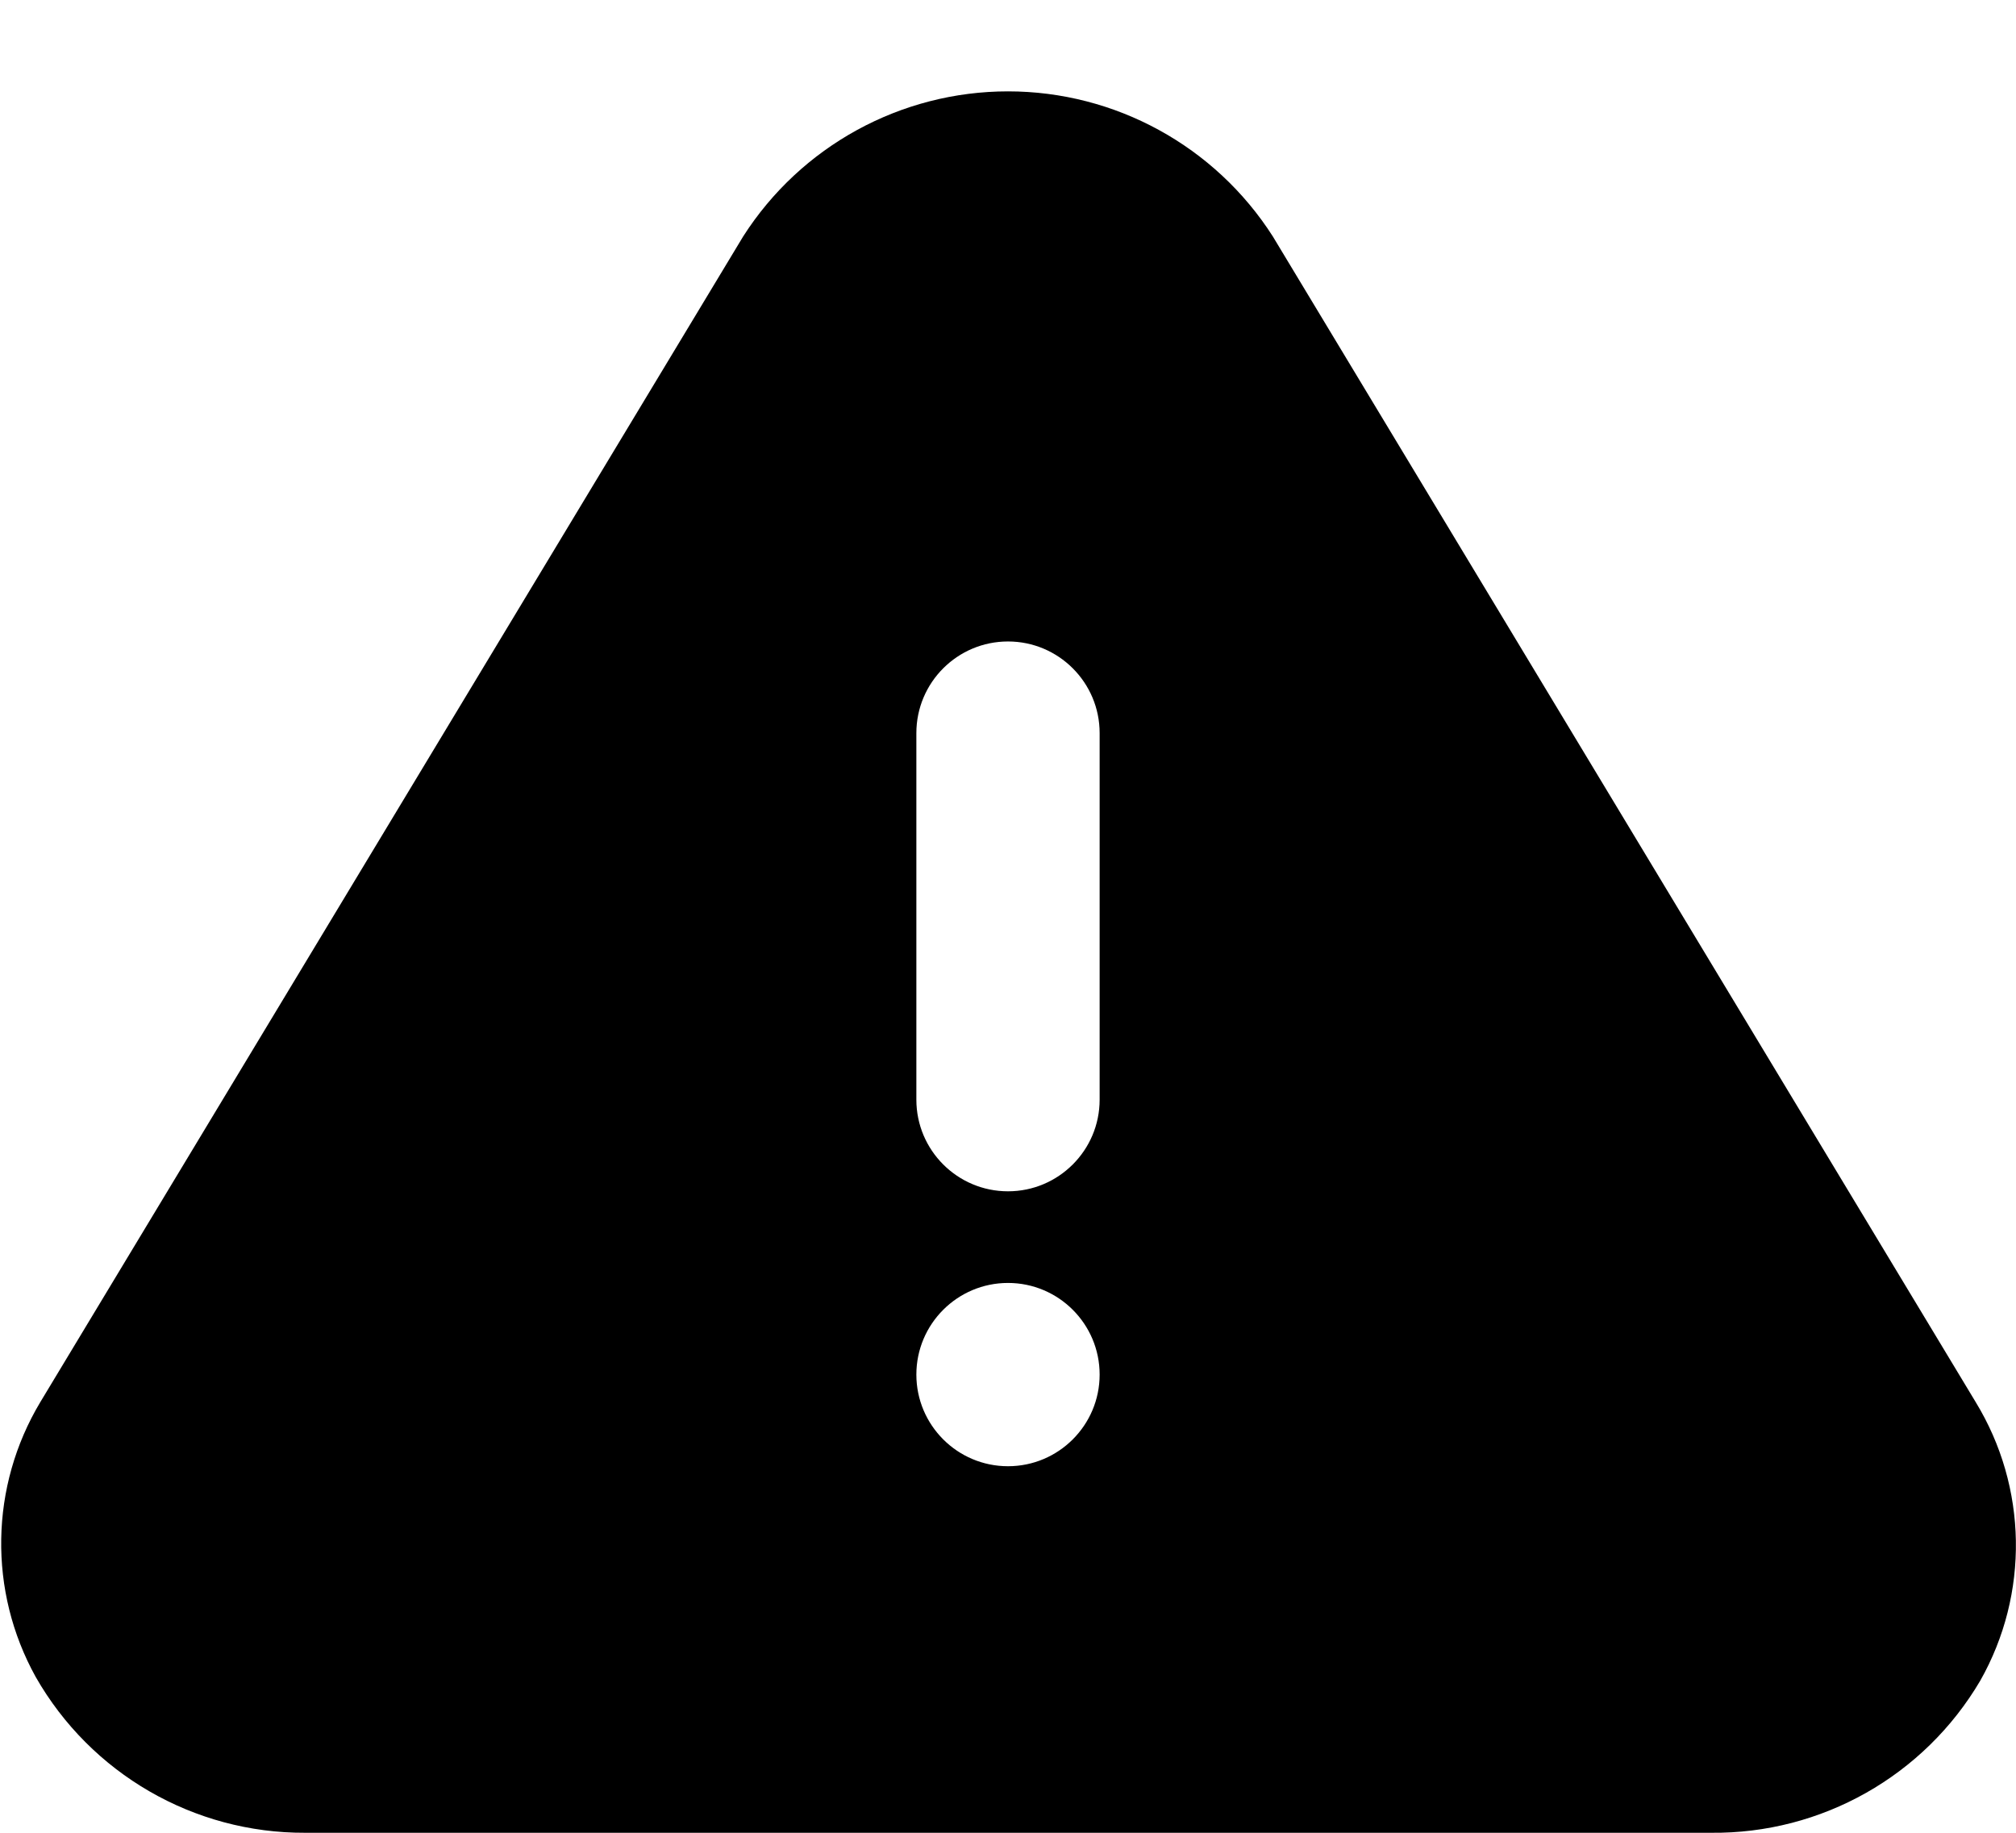
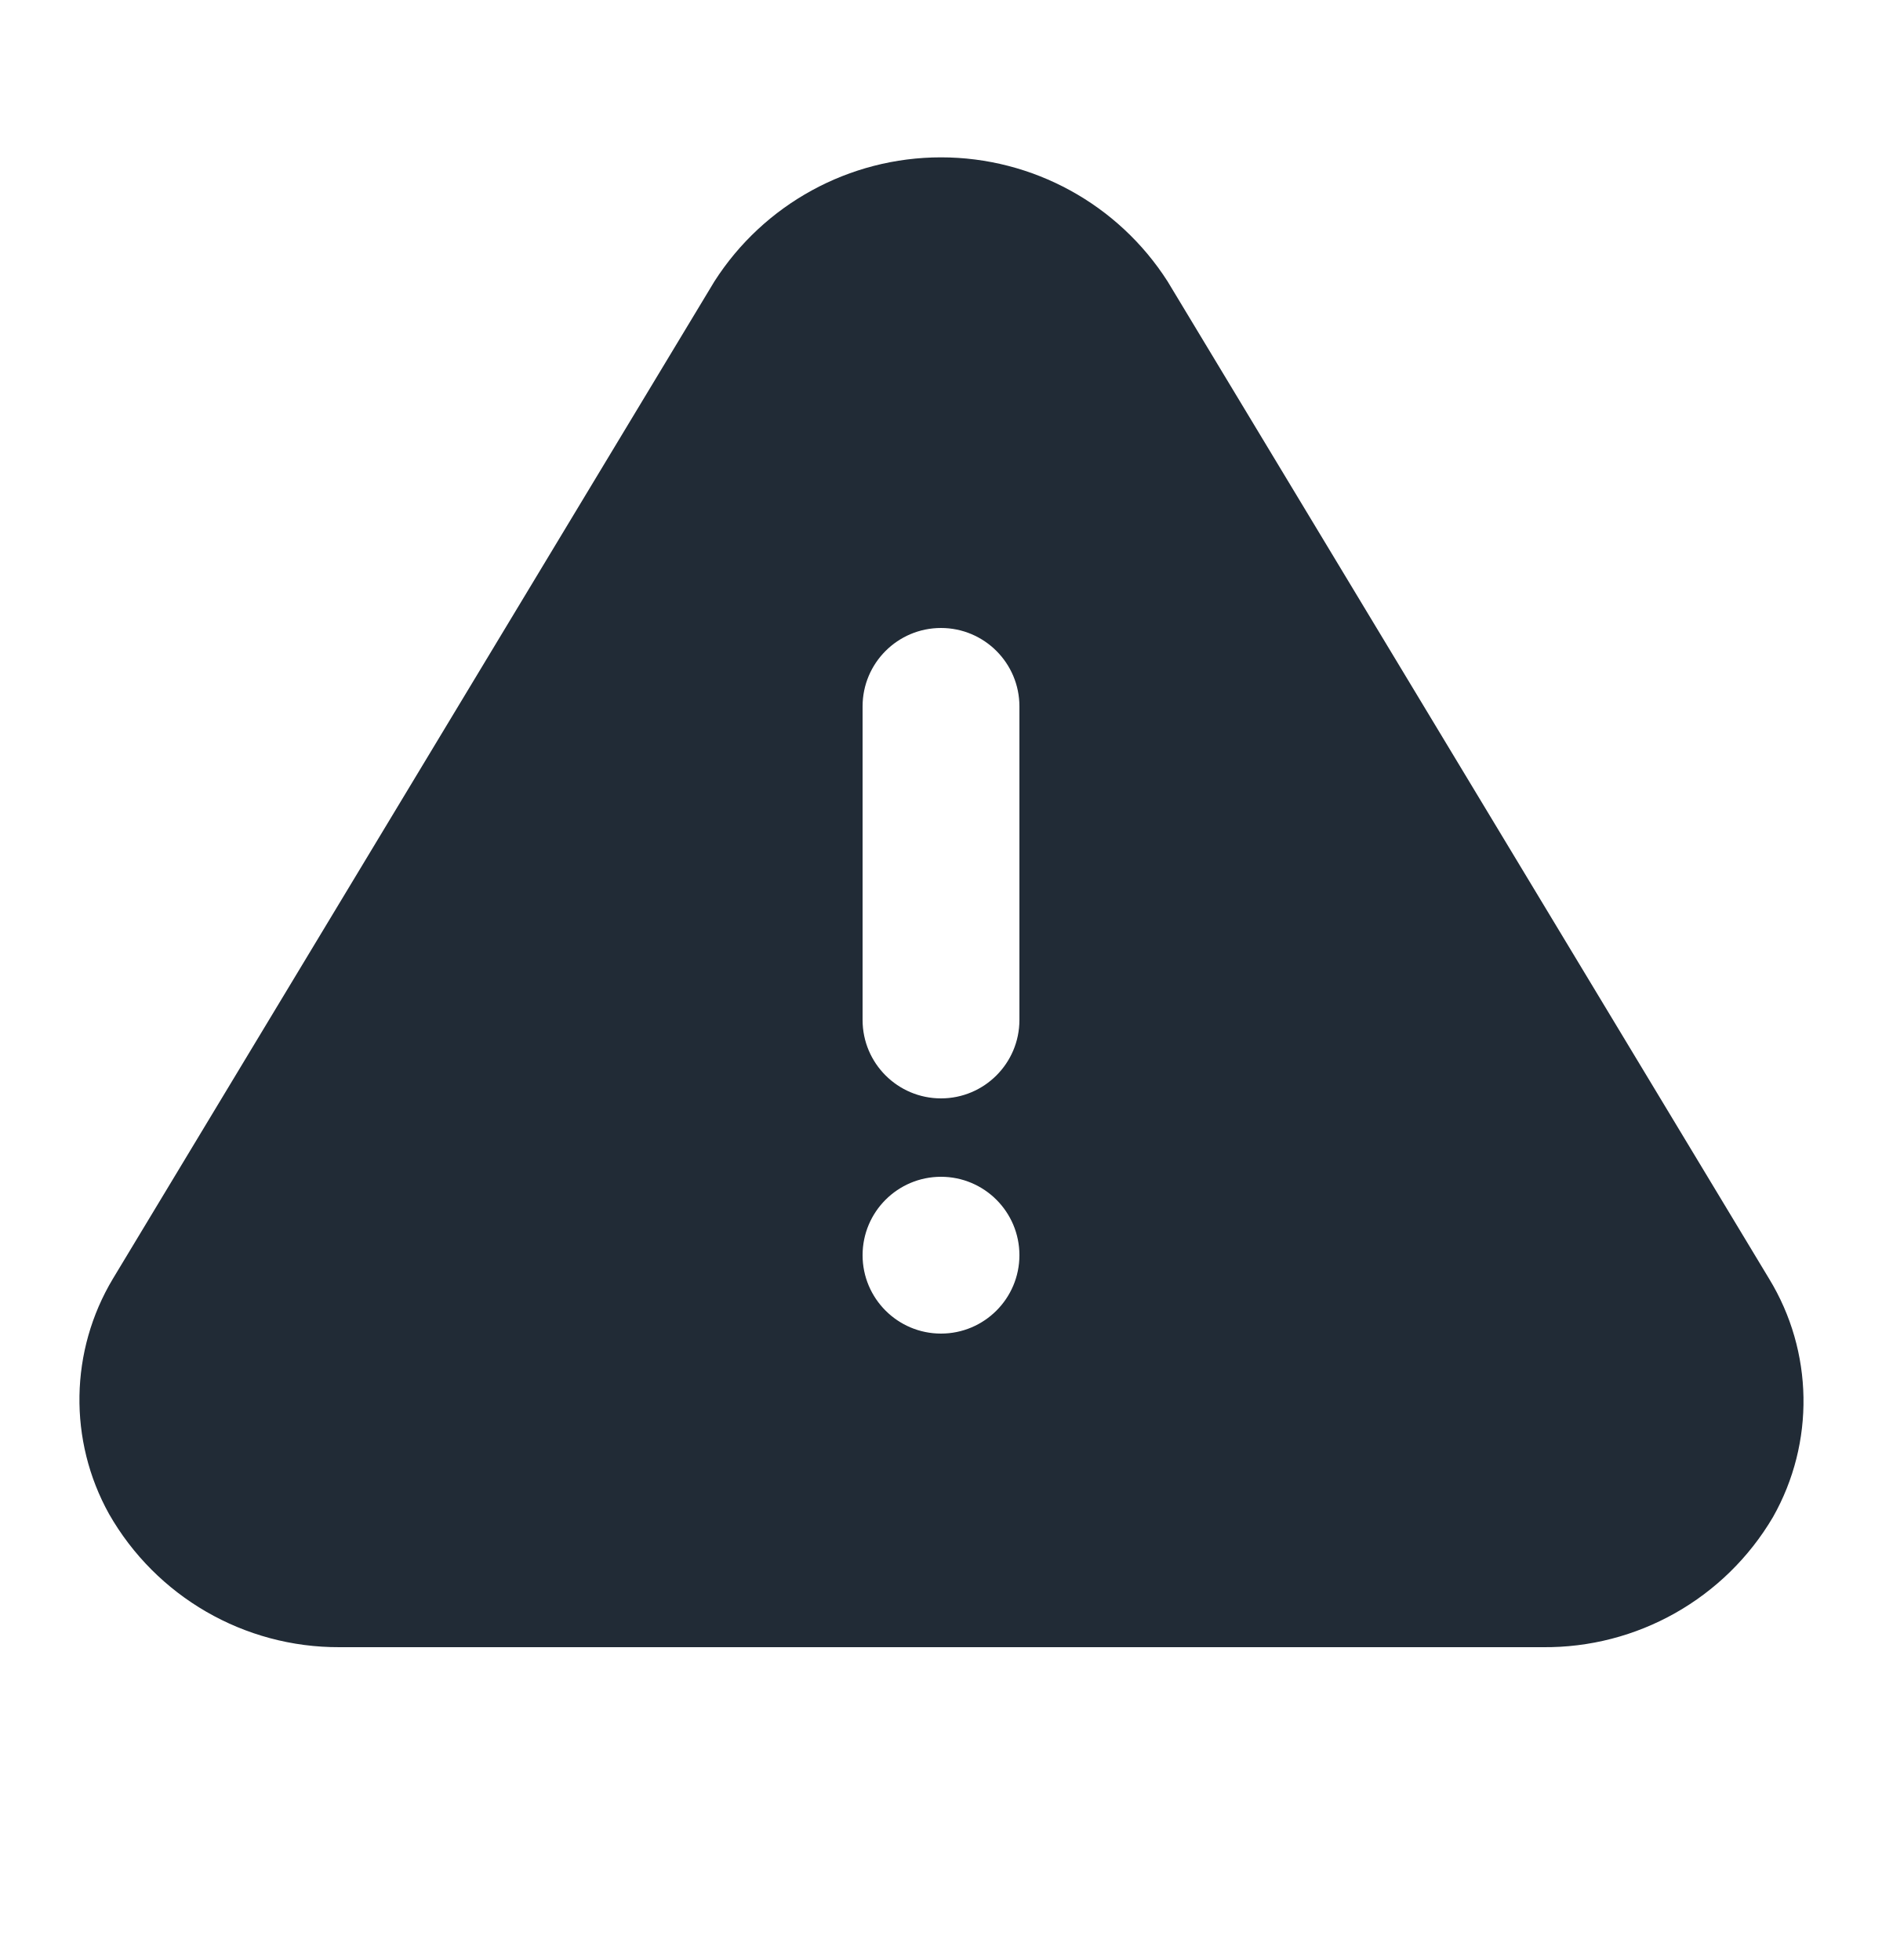
- <svg xmlns="http://www.w3.org/2000/svg" width="22" height="20" viewBox="0 0 22 20" fill="none">
-   <path fill-rule="evenodd" clip-rule="evenodd" d="M21.56 15.3L13.89 2.58C13.26 1.594 12.17 0.997 11 0.997C9.83 0.997 8.74 1.594 8.11 2.58L0.44 15.3C-0.111 16.219 -0.13 17.363 0.39 18.3C0.992 19.355 2.115 20.005 3.33 20H18.67C19.877 20.013 20.998 19.38 21.61 18.34C22.146 17.393 22.127 16.229 21.56 15.3ZM11 16C10.448 16 10 15.552 10 15C10 14.448 10.448 14 11 14C11.552 14 12 14.448 12 15C12 15.552 11.552 16 11 16ZM11 13C11.552 13 12 12.552 12 12V8C12 7.448 11.552 7 11 7C10.448 7 10 7.448 10 8V12C10 12.552 10.448 13 11 13Z" fill="black" />
+ <svg xmlns="http://www.w3.org/2000/svg" width="24" height="25" viewBox="0 0 24 25" fill="none">
+   <path fill-rule="evenodd" clip-rule="evenodd" d="M22.56 16.31L14.89 3.59C14.26 2.604 13.17 2.007 12 2.007C10.83 2.007 9.74 2.604 9.11 3.59L1.44 16.31C0.889 17.229 0.87 18.373 1.39 19.31C1.992 20.365 3.115 21.015 4.33 21.01H19.67C20.877 21.023 21.998 20.39 22.61 19.35C23.146 18.402 23.127 17.239 22.56 16.31ZM12 17.01C11.448 17.01 11 16.562 11 16.01C11 15.458 11.448 15.01 12 15.01C12.552 15.01 13 15.458 13 16.01C13 16.562 12.552 17.01 12 17.01ZM12 14.01C12.552 14.01 13 13.562 13 13.01V9.01C13 8.458 12.552 8.01 12 8.01C11.448 8.01 11 8.458 11 9.01V13.01C11 13.562 11.448 14.01 12 14.01Z" fill="#212B36" />
</svg>
